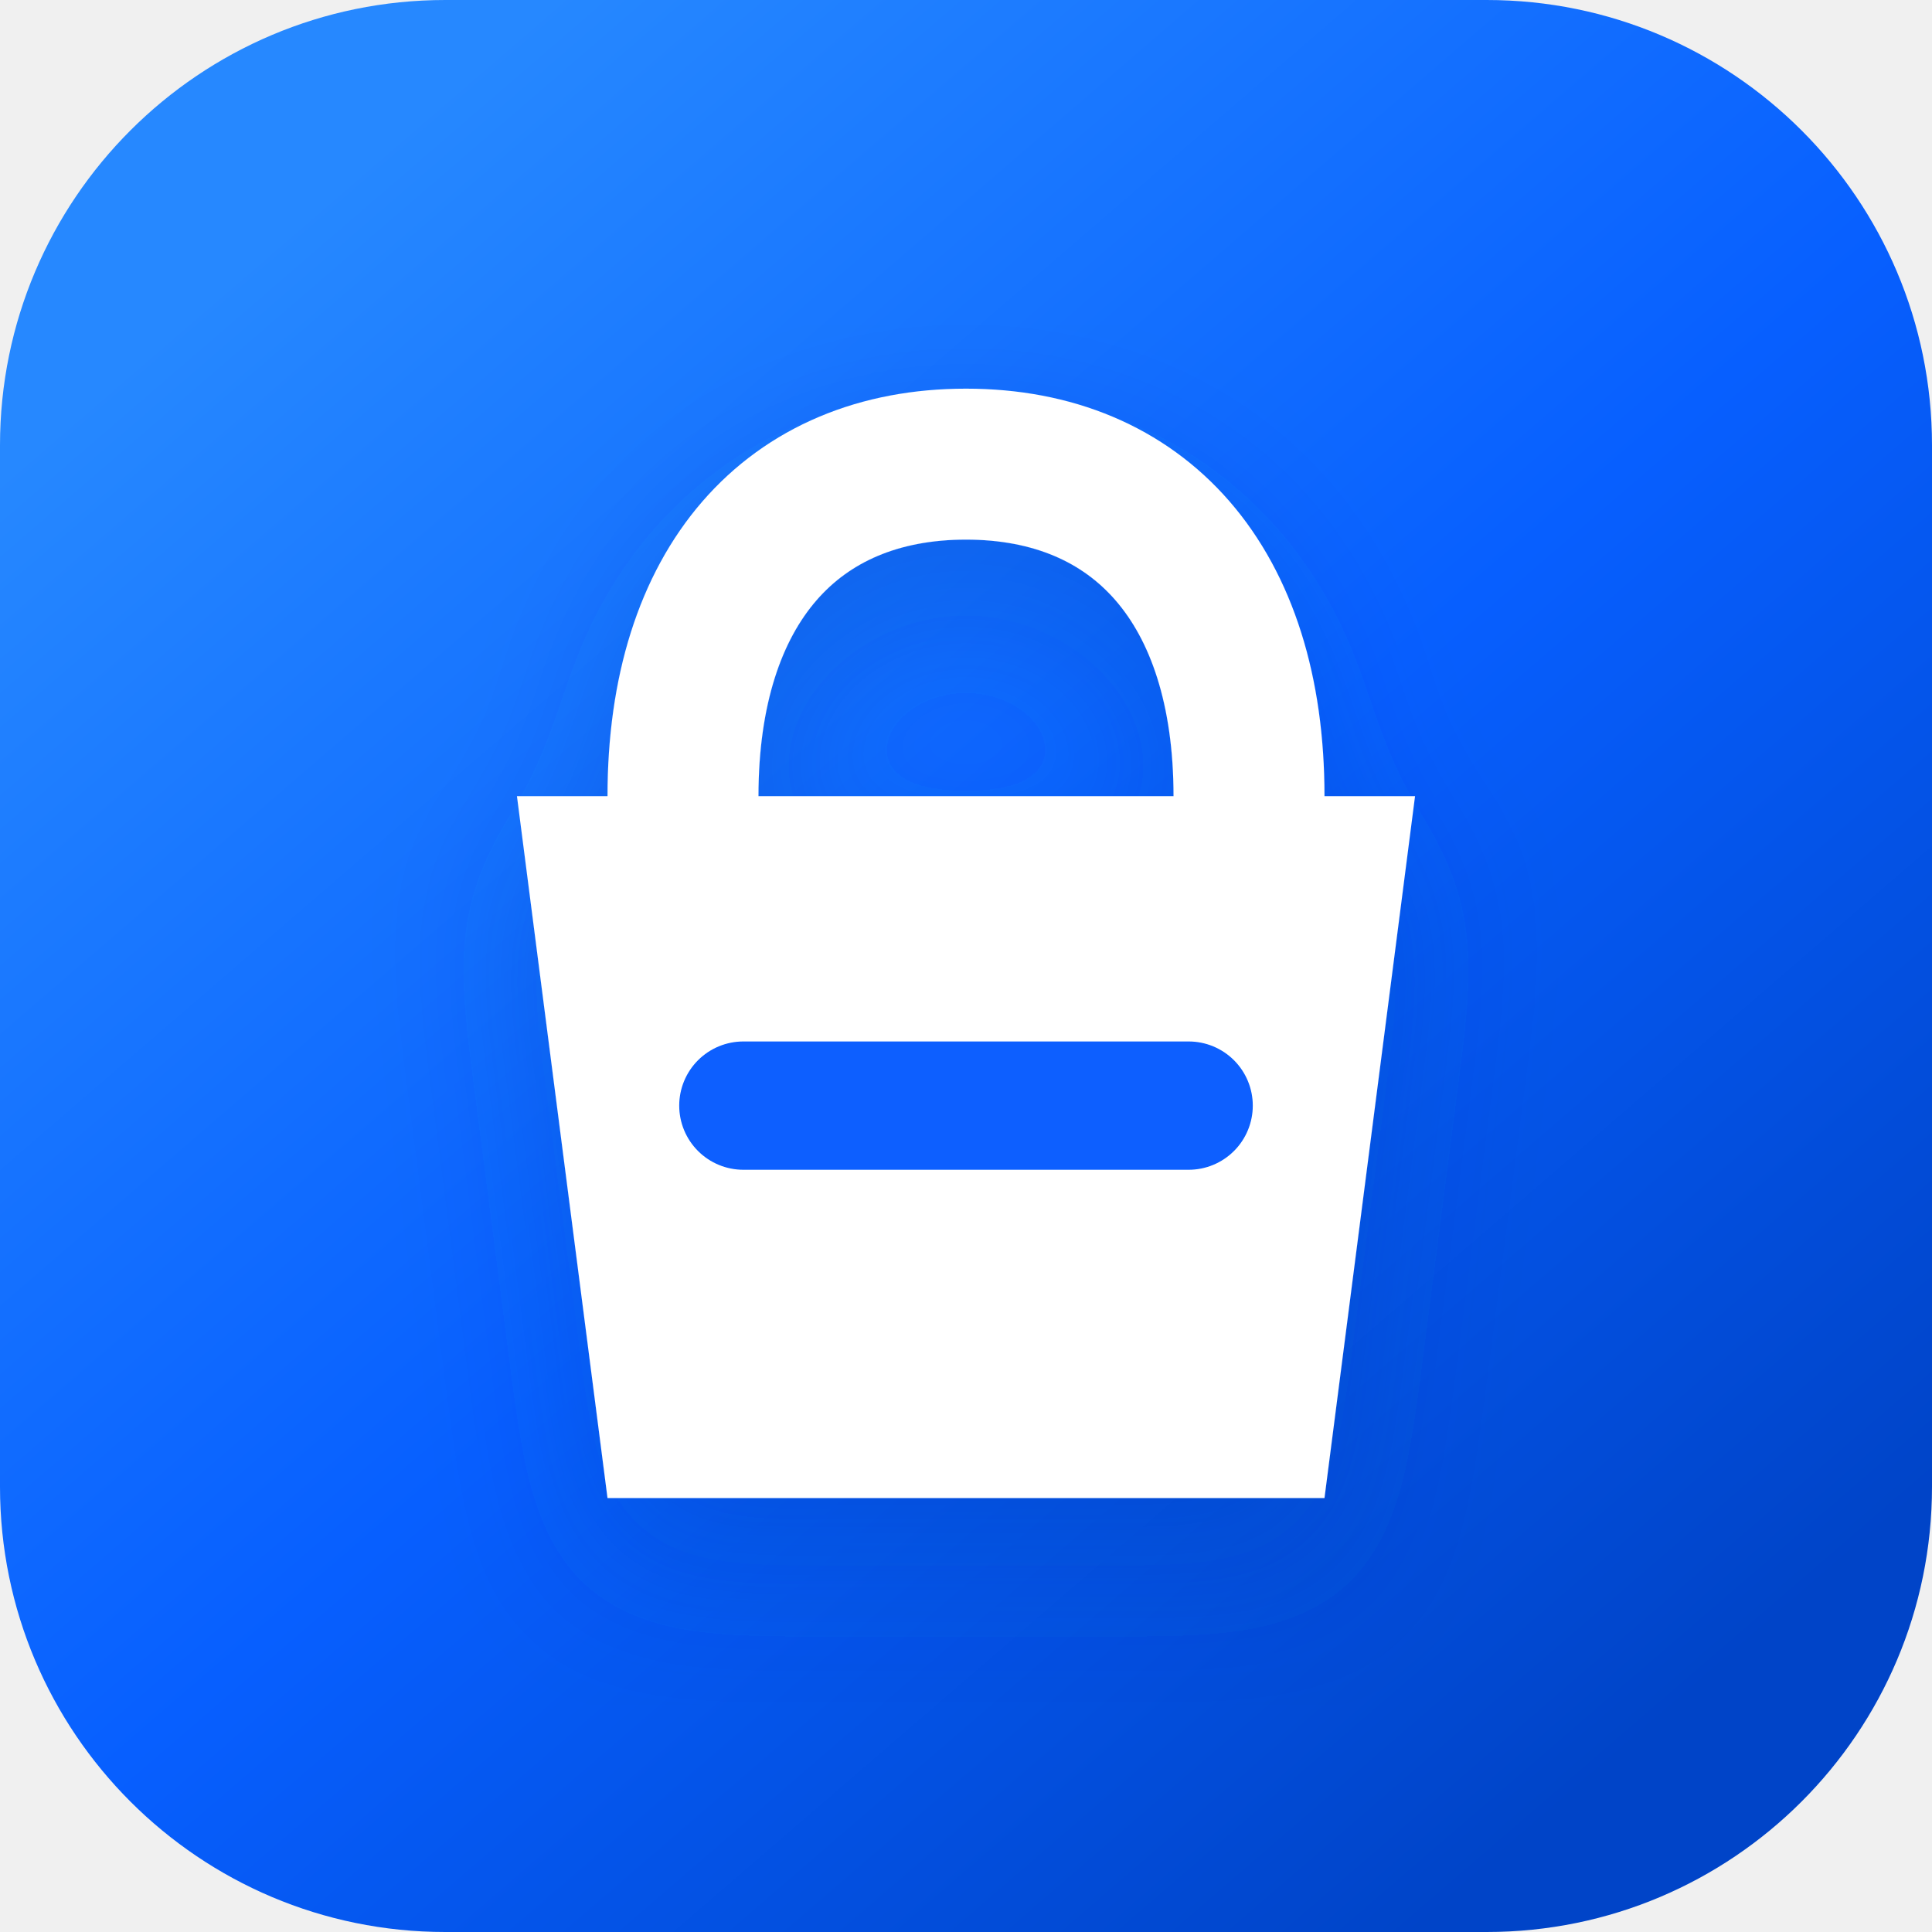
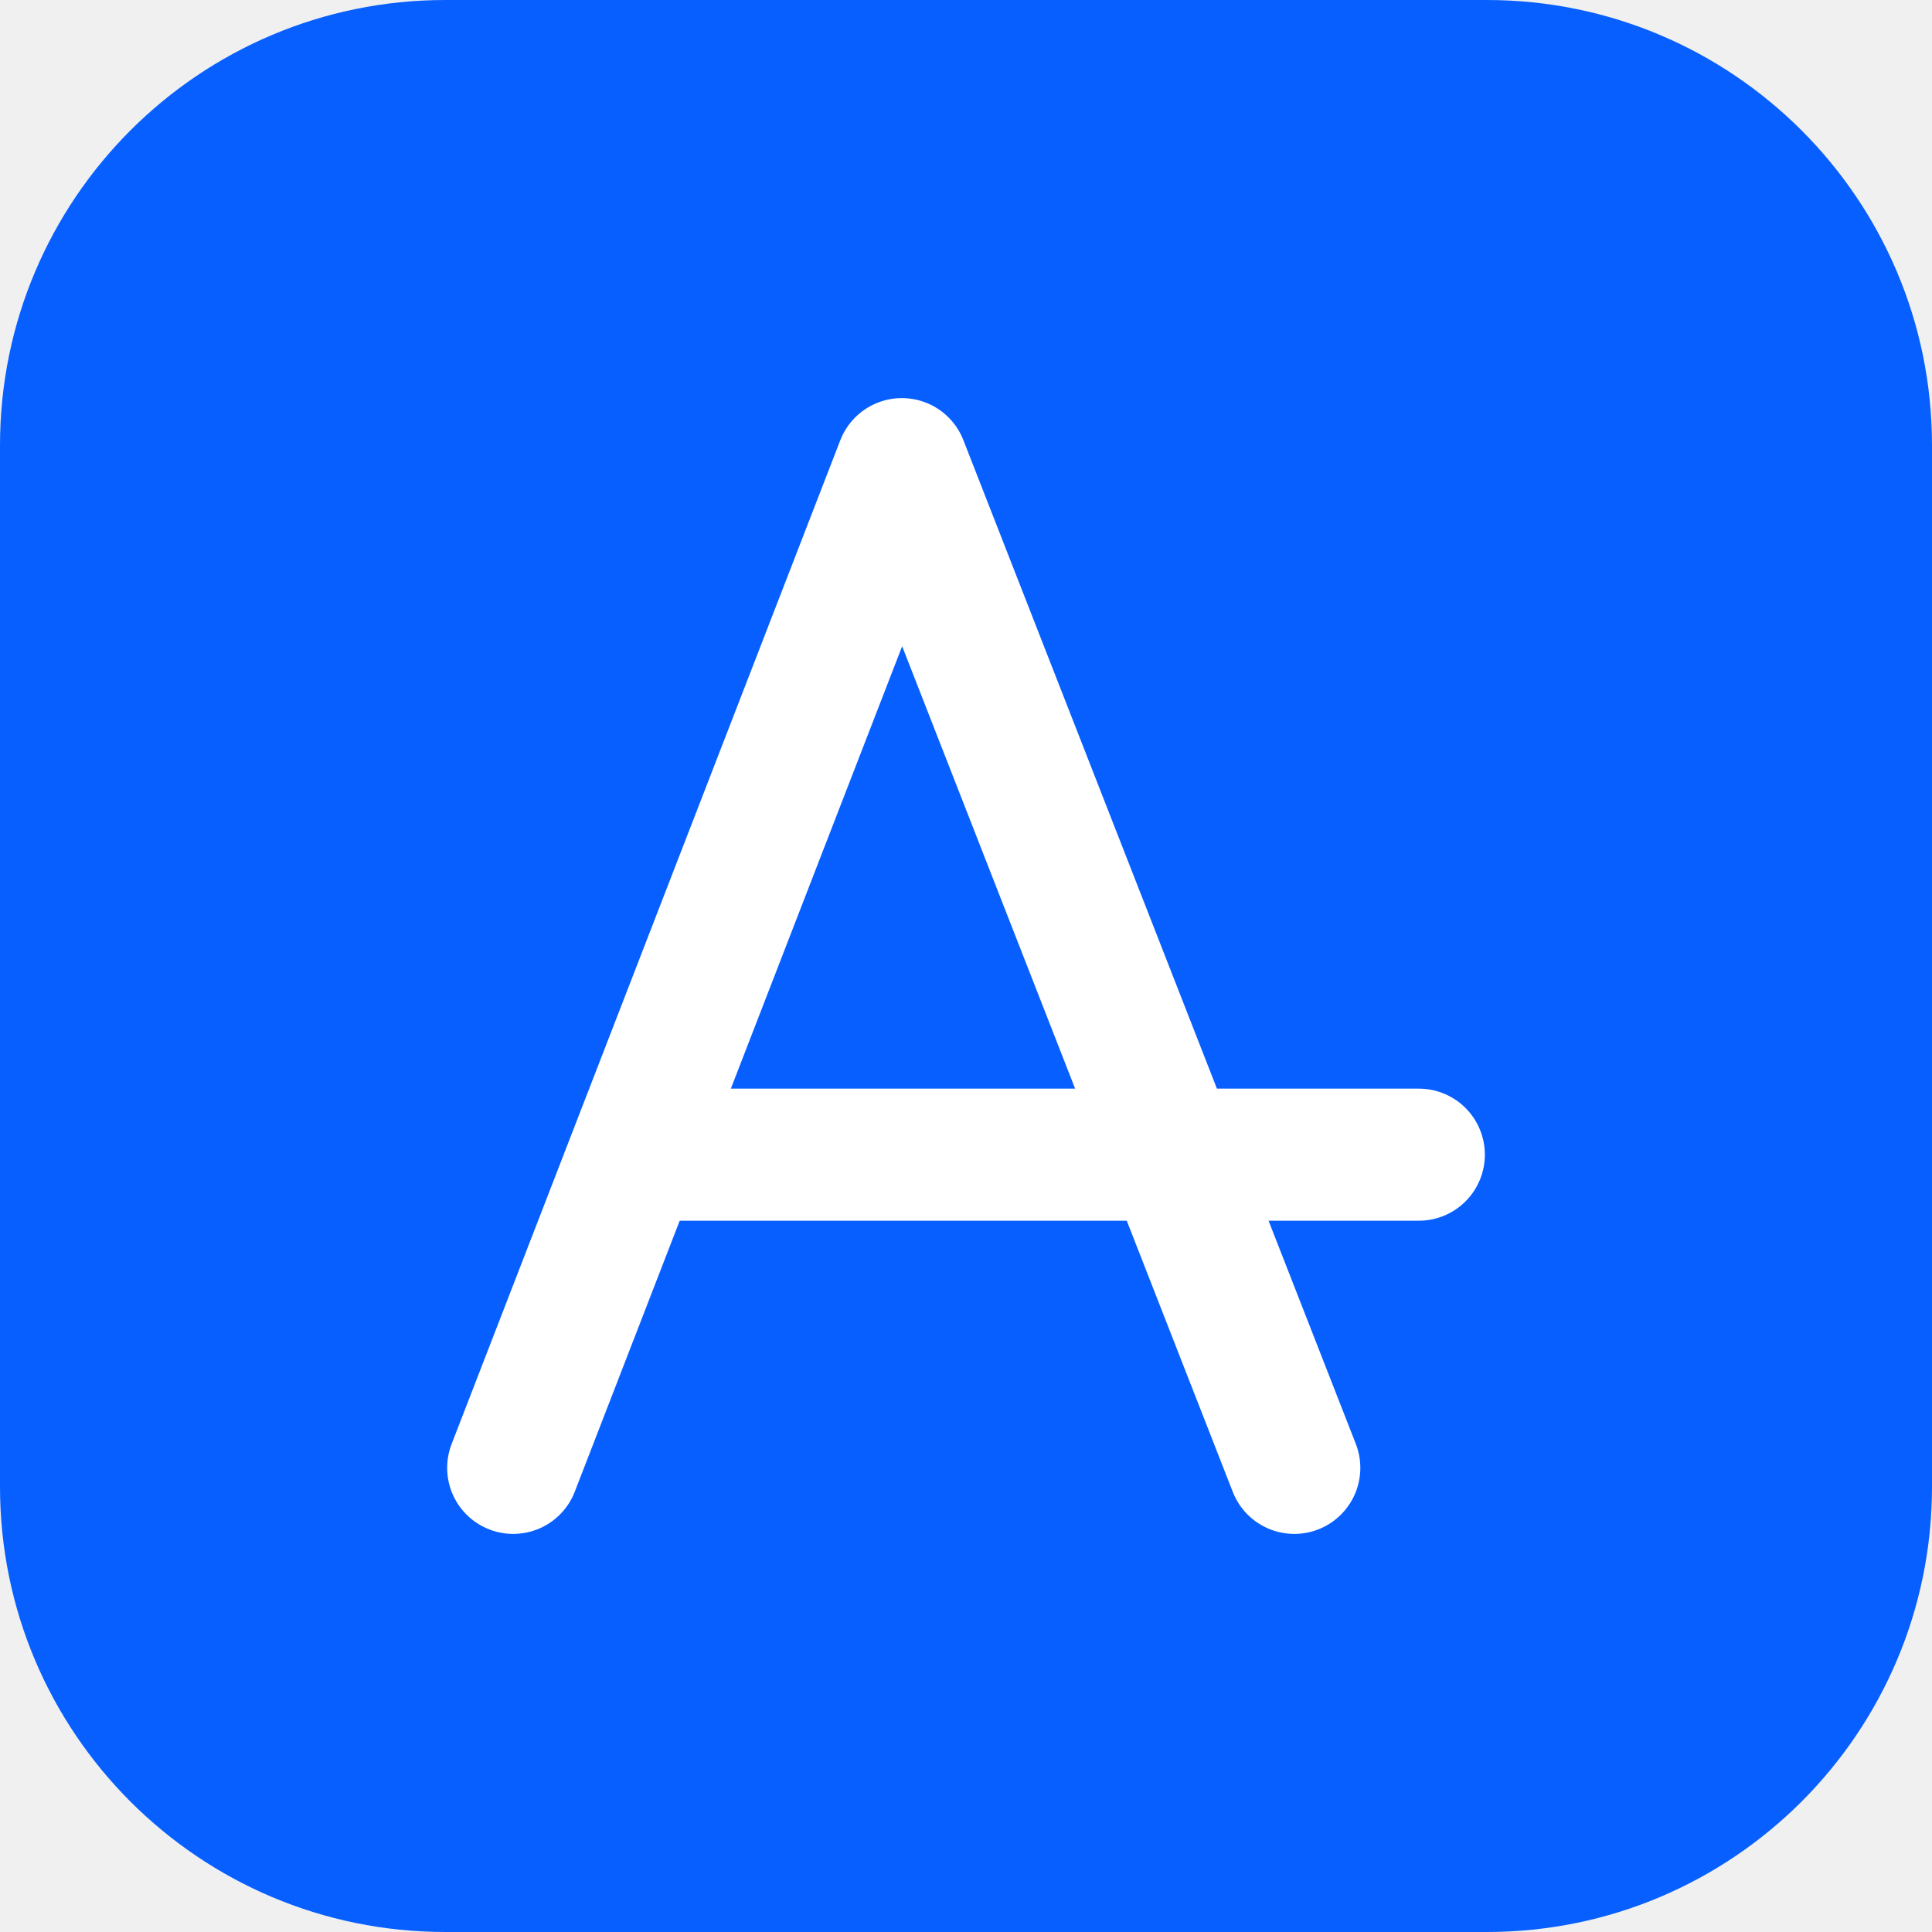
<svg xmlns="http://www.w3.org/2000/svg" viewBox="0 0 512 512" role="img" aria-label="Artha">
-   <defs>
-     <linearGradient id="kiranaos-icon-bg" x1="80" y1="56" x2="432" y2="464" gradientUnits="userSpaceOnUse">
-       <stop offset="0" stop-color="#2688ff" />
-       <stop offset="0.52" stop-color="#075fff" />
-       <stop offset="1" stop-color="#0044c8" />
-     </linearGradient>
-     <filter id="soft-shadow" x="-20%" y="-20%" width="140%" height="140%">
-       <feDropShadow dx="0" dy="18" stdDeviation="20" flood-color="#003ea8" flood-opacity=".24" />
-     </filter>
-   </defs>
-   <rect width="512" height="512" rx="118" fill="url(#kiranaos-icon-bg)" />
-   <g filter="url(#soft-shadow)">
-     <path d="M137 211h238l-24 186H161l-24-186Z" fill="#fff" />
-     <path d="M181 211c0-56 29-88 75-88s75 32 75 88" fill="none" stroke="#fff" stroke-width="40" stroke-linecap="round" />
-     <path d="M197 293h118" stroke="#075fff" stroke-width="34" stroke-linecap="round" />
+   <rect width="512" height="512" rx="118" fill="#075fff" />
+   <g fill="none" stroke="#fff" stroke-width="35" stroke-linecap="round" stroke-linejoin="round">
+     <path d="M136 389 239 123 343 389" />
+     <path d="M179 306h197" />
  </g>
</svg>
